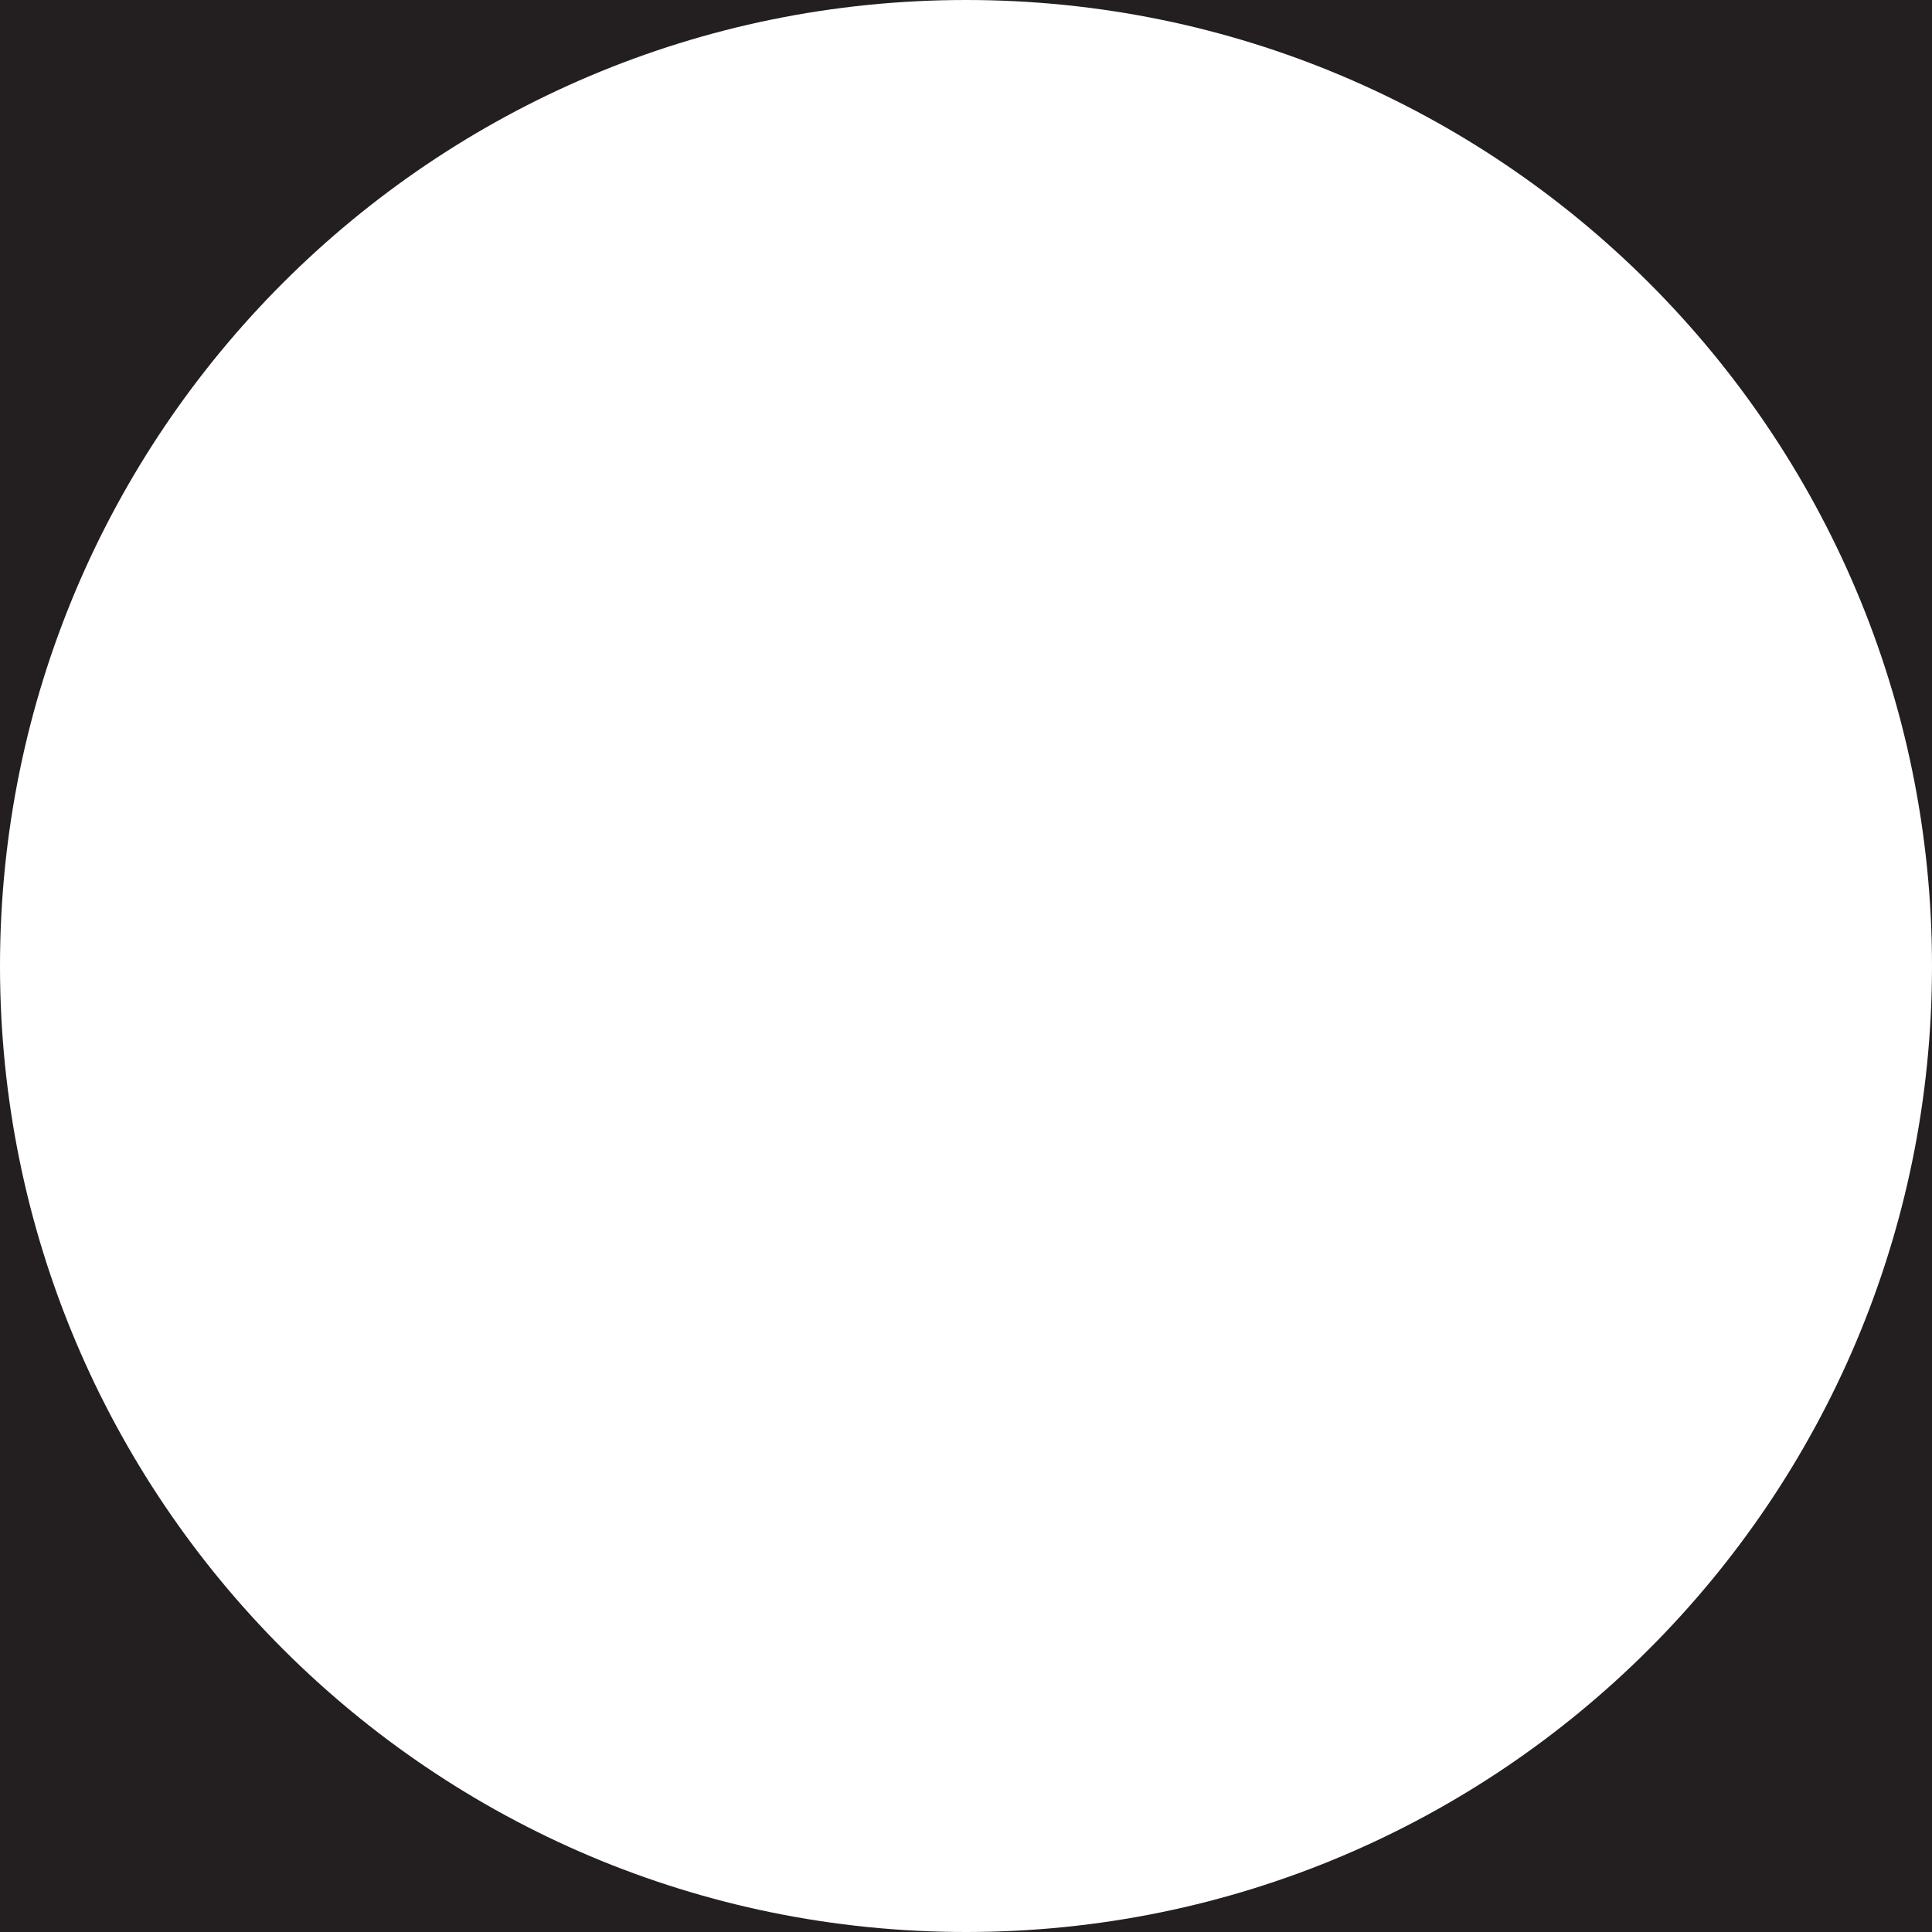
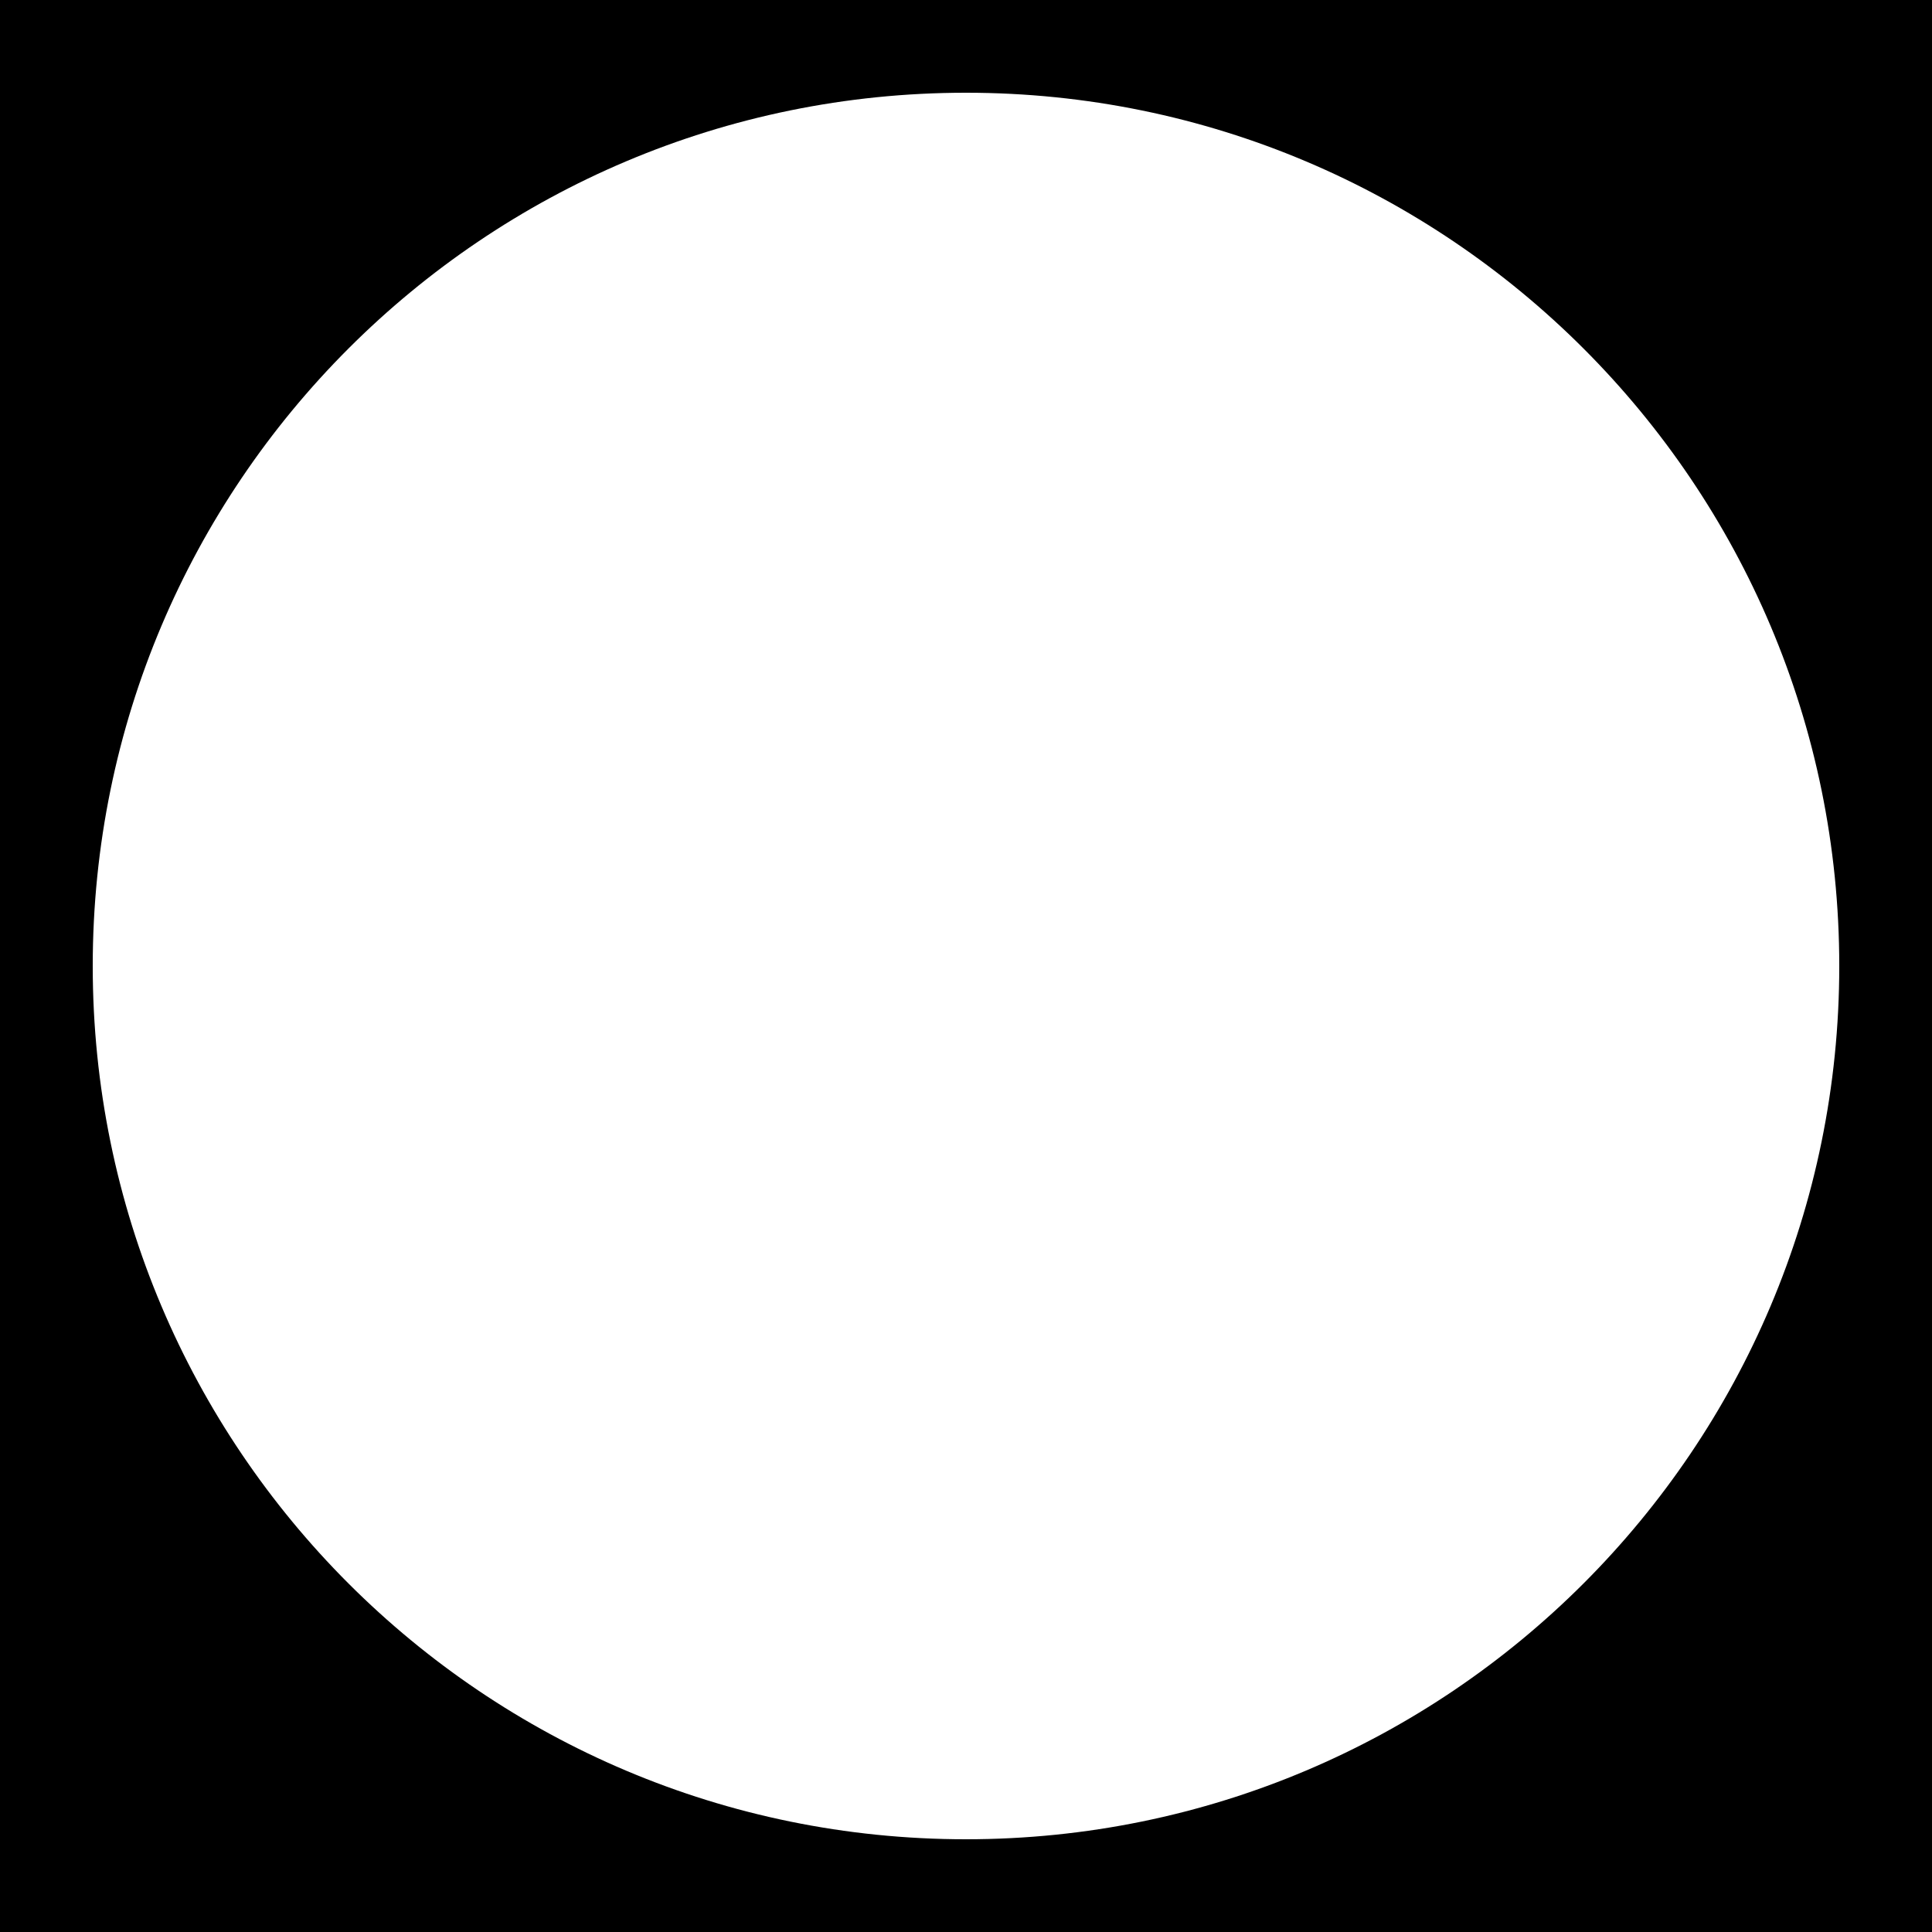
- <svg xmlns="http://www.w3.org/2000/svg" width="250" height="250" viewBox="0 0 250 250">
-   <g>
-     <path d="M125,250H250V125A125,125,0,0,1,125,250Z" style="fill: #231f20" />
-     <path d="M125,0H0V125A125,125,0,0,1,125,0Z" style="fill: #231f20" />
-     <path d="M0,125V250H125A125,125,0,0,1,0,125Z" style="fill: #231f20" />
-     <path d="M125,0A125,125,0,0,1,250,125V0Z" style="fill: #231f20" />
-   </g>
+ <svg xmlns="http://www.w3.org/2000/svg" aria-hidden="true" viewBox="0 0 500 500">
+   <path d="M0,0V500H500V0ZM250,476C125.18,476,24,374.82,24,250S125.18,24,250,24,476,125.18,476,250,374.82,476,250,476Z" />
</svg>
